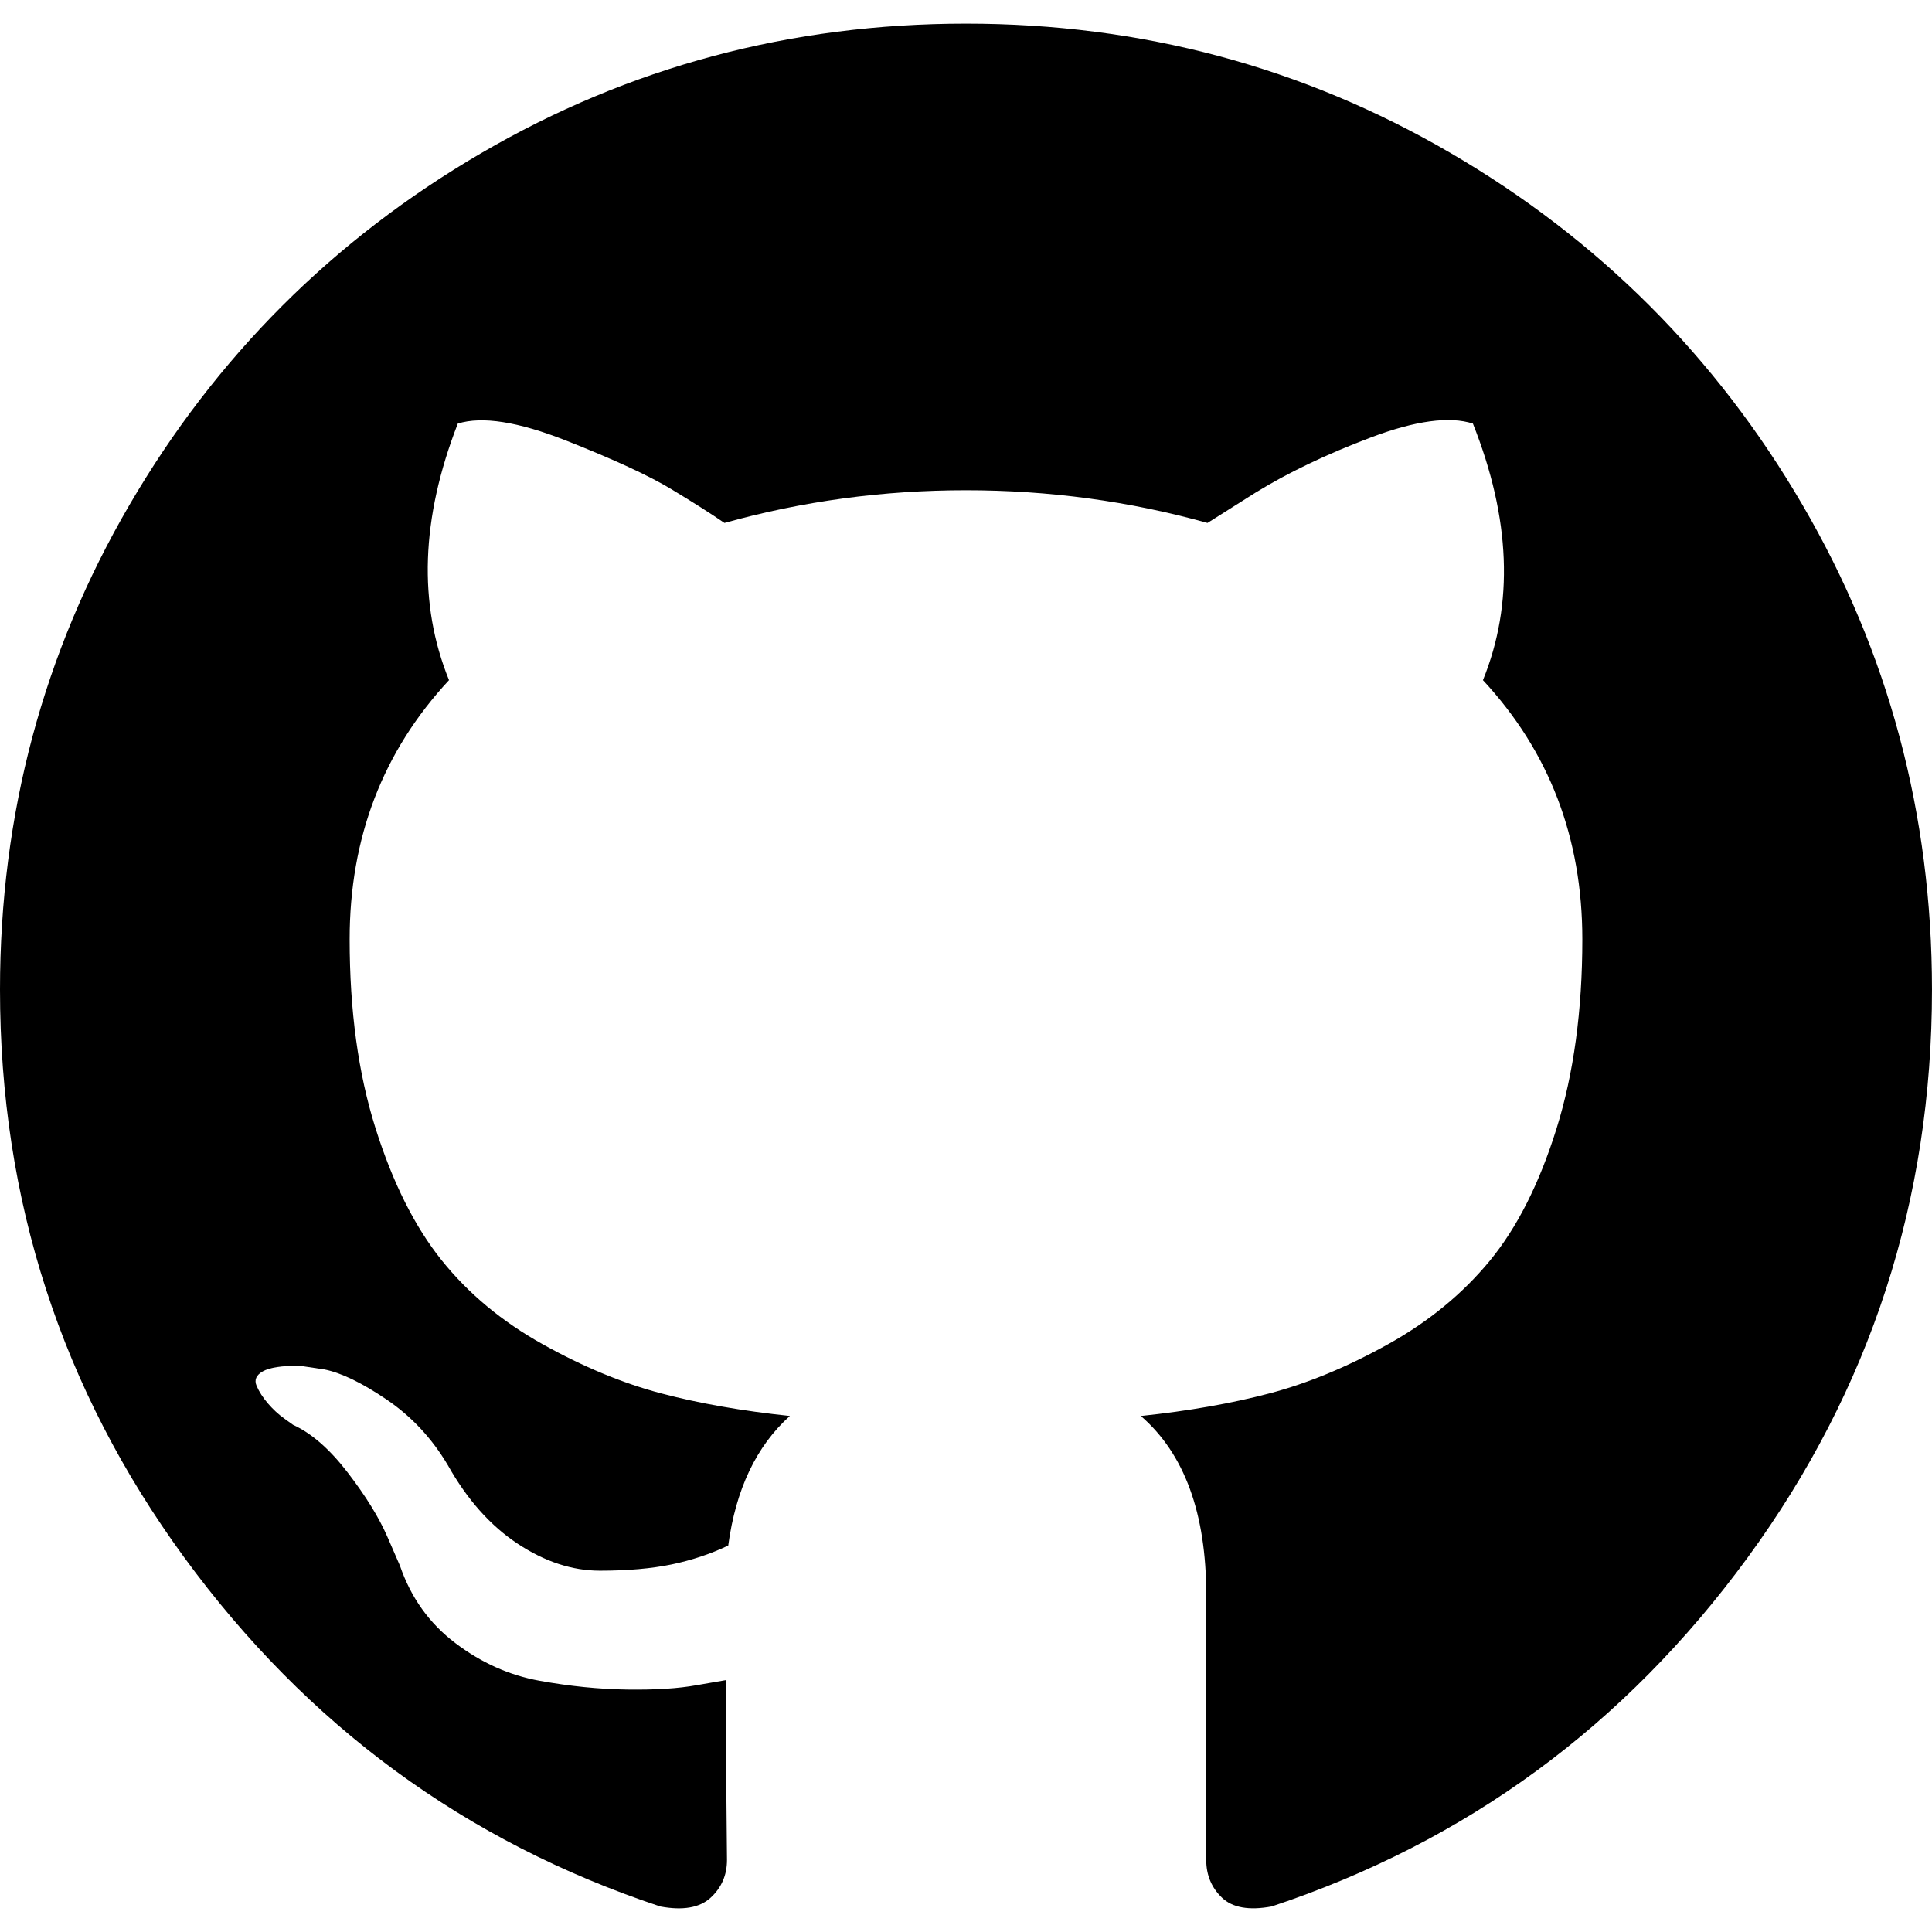
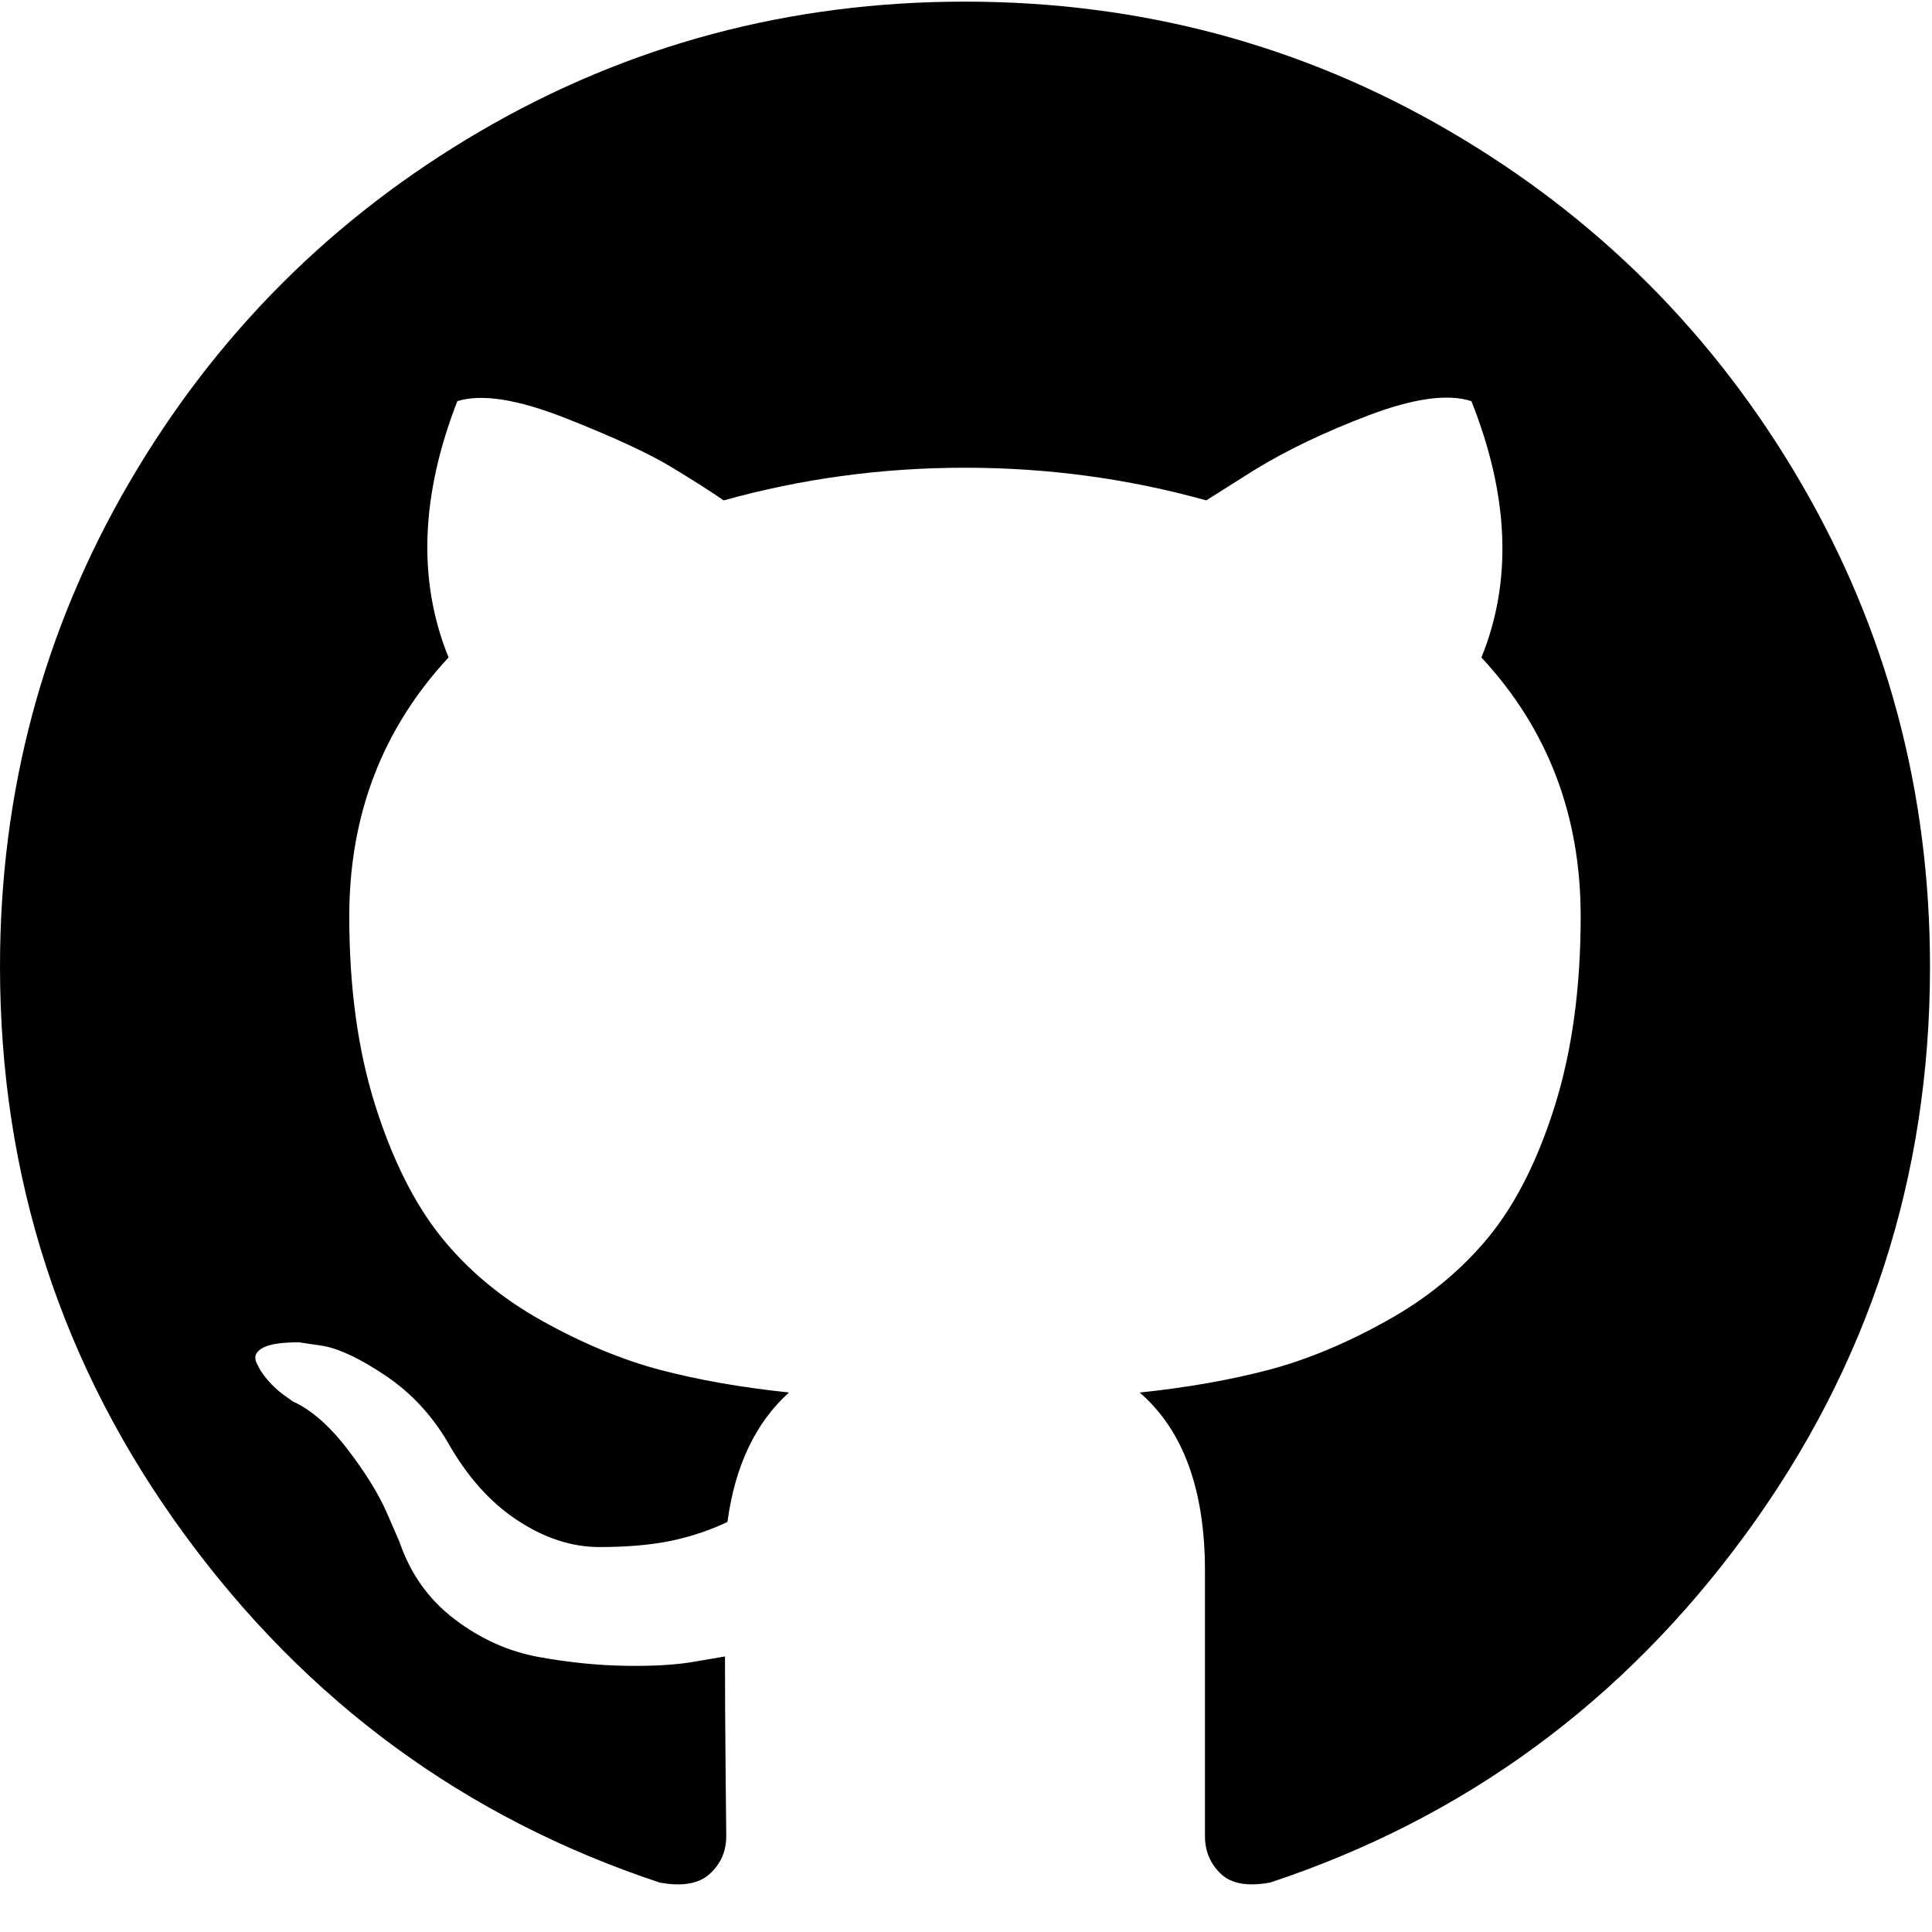
- <svg xmlns="http://www.w3.org/2000/svg" width="438.549" height="438.549" viewBox="0 0 438.549 438.549">
-   <path d="M409.132 114.573c-19.608-33.596-46.205-60.194-79.798-79.8-33.598-19.607-70.277-29.408-110.063-29.408-39.781 0-76.472 9.804-110.063 29.408-33.596 19.605-60.192 46.204-79.8 79.8C9.803 148.168 0 184.854 0 224.63c0 47.78 13.94 90.745 41.827 128.906 27.884 38.164 63.906 64.572 108.063 79.227 5.14.954 8.945.283 11.419-1.996 2.475-2.282 3.711-5.14 3.711-8.562 0-.571-.049-5.708-.144-15.417a2549.81 2549.81 0 0 1-.144-25.406l-6.567 1.136c-4.187.767-9.469 1.092-15.846 1-6.374-.089-12.991-.757-19.842-1.999-6.854-1.231-13.229-4.086-19.13-8.559-5.898-4.473-10.085-10.328-12.56-17.556l-2.855-6.57c-1.903-4.374-4.899-9.233-8.992-14.559-4.093-5.331-8.232-8.945-12.419-10.848l-1.999-1.431c-1.332-.951-2.568-2.098-3.711-3.429-1.142-1.331-1.997-2.663-2.568-3.997-.572-1.335-.098-2.43 1.427-3.289 1.525-.859 4.281-1.276 8.28-1.276l5.708.853c3.807.763 8.516 3.042 14.133 6.851 5.614 3.806 10.229 8.754 13.846 14.842 4.38 7.806 9.657 13.754 15.846 17.847 6.184 4.093 12.419 6.136 18.699 6.136 6.28 0 11.704-.476 16.274-1.423 4.565-.952 8.848-2.383 12.847-4.285 1.713-12.758 6.377-22.559 13.988-29.41-10.848-1.14-20.601-2.857-29.264-5.14-8.658-2.286-17.605-5.996-26.835-11.14-9.235-5.137-16.896-11.516-22.985-19.126-6.09-7.614-11.088-17.61-14.987-29.979-3.901-12.374-5.852-26.648-5.852-42.826 0-23.035 7.52-42.637 22.557-58.817-7.044-17.318-6.379-36.732 1.997-58.24 5.52-1.715 13.706-.428 24.554 3.853 10.85 4.283 18.794 7.952 23.84 10.994 5.046 3.041 9.089 5.618 12.135 7.708 17.705-4.947 35.976-7.421 54.818-7.421s37.117 2.474 54.823 7.421l10.849-6.849c7.419-4.57 16.18-8.758 26.262-12.565 10.088-3.805 17.802-4.853 23.134-3.138 8.562 21.509 9.325 40.922 2.279 58.24 15.036 16.18 22.559 35.787 22.559 58.817 0 16.178-1.958 30.497-5.853 42.966-3.9 12.471-8.941 22.457-15.125 29.979-6.191 7.521-13.901 13.85-23.131 18.986-9.232 5.14-18.182 8.85-26.84 11.136-8.662 2.286-18.415 4.004-29.263 5.146 9.894 8.562 14.842 22.077 14.842 40.539v60.237c0 3.422 1.19 6.279 3.572 8.562 2.379 2.279 6.136 2.95 11.276 1.995 44.163-14.653 80.185-41.062 108.068-79.226 27.88-38.161 41.825-81.126 41.825-128.906-.01-39.771-9.818-76.454-29.414-110.049z" />
+ <svg xmlns="http://www.w3.org/2000/svg" width="32px" height="32px" viewBox="0 0 32 32" version="1.1">
+   <defs />
+   <g id="Page-1" stroke="none" stroke-width="1" fill="none" fill-rule="evenodd">
+     <g id="github-logo" fill="#000000" fill-rule="nonzero">
+       <path d="M29.823,7.987 C28.394,5.538 26.455,3.599 24.006,2.17 C21.557,0.741 18.883,0.027 15.983,0.027 C13.084,0.027 10.409,0.741 7.96,2.17 C5.512,3.599 3.573,5.538 2.144,7.987 C0.715,10.436 0,13.11 0,16.009 C0,19.492 1.016,22.624 3.049,25.406 C5.081,28.188 7.707,30.113 10.926,31.181 C11.301,31.25 11.578,31.202 11.758,31.035 C11.939,30.869 12.029,30.661 12.029,30.411 C12.029,30.37 12.025,29.995 12.018,29.288 C12.012,28.67 12.008,28.053 12.008,27.436 L11.529,27.518 C11.224,27.574 10.839,27.598 10.374,27.591 C9.909,27.585 9.427,27.536 8.928,27.446 C8.428,27.356 7.963,27.148 7.533,26.822 C7.103,26.496 6.798,26.069 6.618,25.542 L6.41,25.063 C6.271,24.744 6.053,24.39 5.754,24.002 C5.456,23.613 5.154,23.35 4.849,23.211 L4.703,23.107 C4.606,23.037 4.516,22.954 4.433,22.857 C4.349,22.76 4.287,22.663 4.246,22.565 C4.204,22.468 4.238,22.388 4.35,22.326 C4.461,22.263 4.662,22.233 4.953,22.233 L5.369,22.295 C5.647,22.351 5.99,22.517 6.399,22.794 C6.809,23.072 7.145,23.432 7.409,23.876 C7.728,24.445 8.113,24.879 8.564,25.177 C9.014,25.475 9.469,25.624 9.927,25.624 C10.384,25.624 10.78,25.59 11.113,25.521 C11.446,25.451 11.758,25.347 12.049,25.208 C12.174,24.278 12.514,23.564 13.069,23.064 C12.278,22.981 11.567,22.856 10.936,22.69 C10.305,22.523 9.653,22.253 8.98,21.878 C8.307,21.503 7.748,21.038 7.304,20.484 C6.86,19.929 6.496,19.2 6.212,18.298 C5.928,17.396 5.785,16.356 5.785,15.177 C5.785,13.498 6.334,12.069 7.43,10.889 C6.916,9.627 6.965,8.212 7.575,6.644 C7.978,6.519 8.574,6.613 9.365,6.925 C10.156,7.237 10.735,7.505 11.103,7.726 C11.471,7.948 11.765,8.136 11.987,8.288 C13.278,7.928 14.61,7.747 15.983,7.747 C17.357,7.747 18.689,7.928 19.979,8.288 L20.77,7.789 C21.311,7.456 21.95,7.151 22.685,6.873 C23.42,6.596 23.982,6.519 24.371,6.644 C24.995,8.212 25.051,9.627 24.537,10.89 C25.633,12.069 26.181,13.498 26.181,15.177 C26.181,16.356 26.039,17.4 25.755,18.309 C25.47,19.218 25.103,19.946 24.652,20.494 C24.201,21.042 23.639,21.504 22.966,21.878 C22.293,22.253 21.641,22.523 21.01,22.69 C20.378,22.856 19.667,22.982 18.877,23.065 C19.598,23.689 19.958,24.674 19.958,26.02 L19.958,30.411 C19.958,30.66 20.045,30.868 20.219,31.035 C20.392,31.201 20.666,31.25 21.041,31.18 C24.26,30.112 26.886,28.187 28.918,25.405 C30.95,22.624 31.967,19.492 31.967,16.009 C31.966,13.11 31.251,10.436 29.823,7.987 Z" id="Shape" />
+     </g>
+   </g>
</svg>
